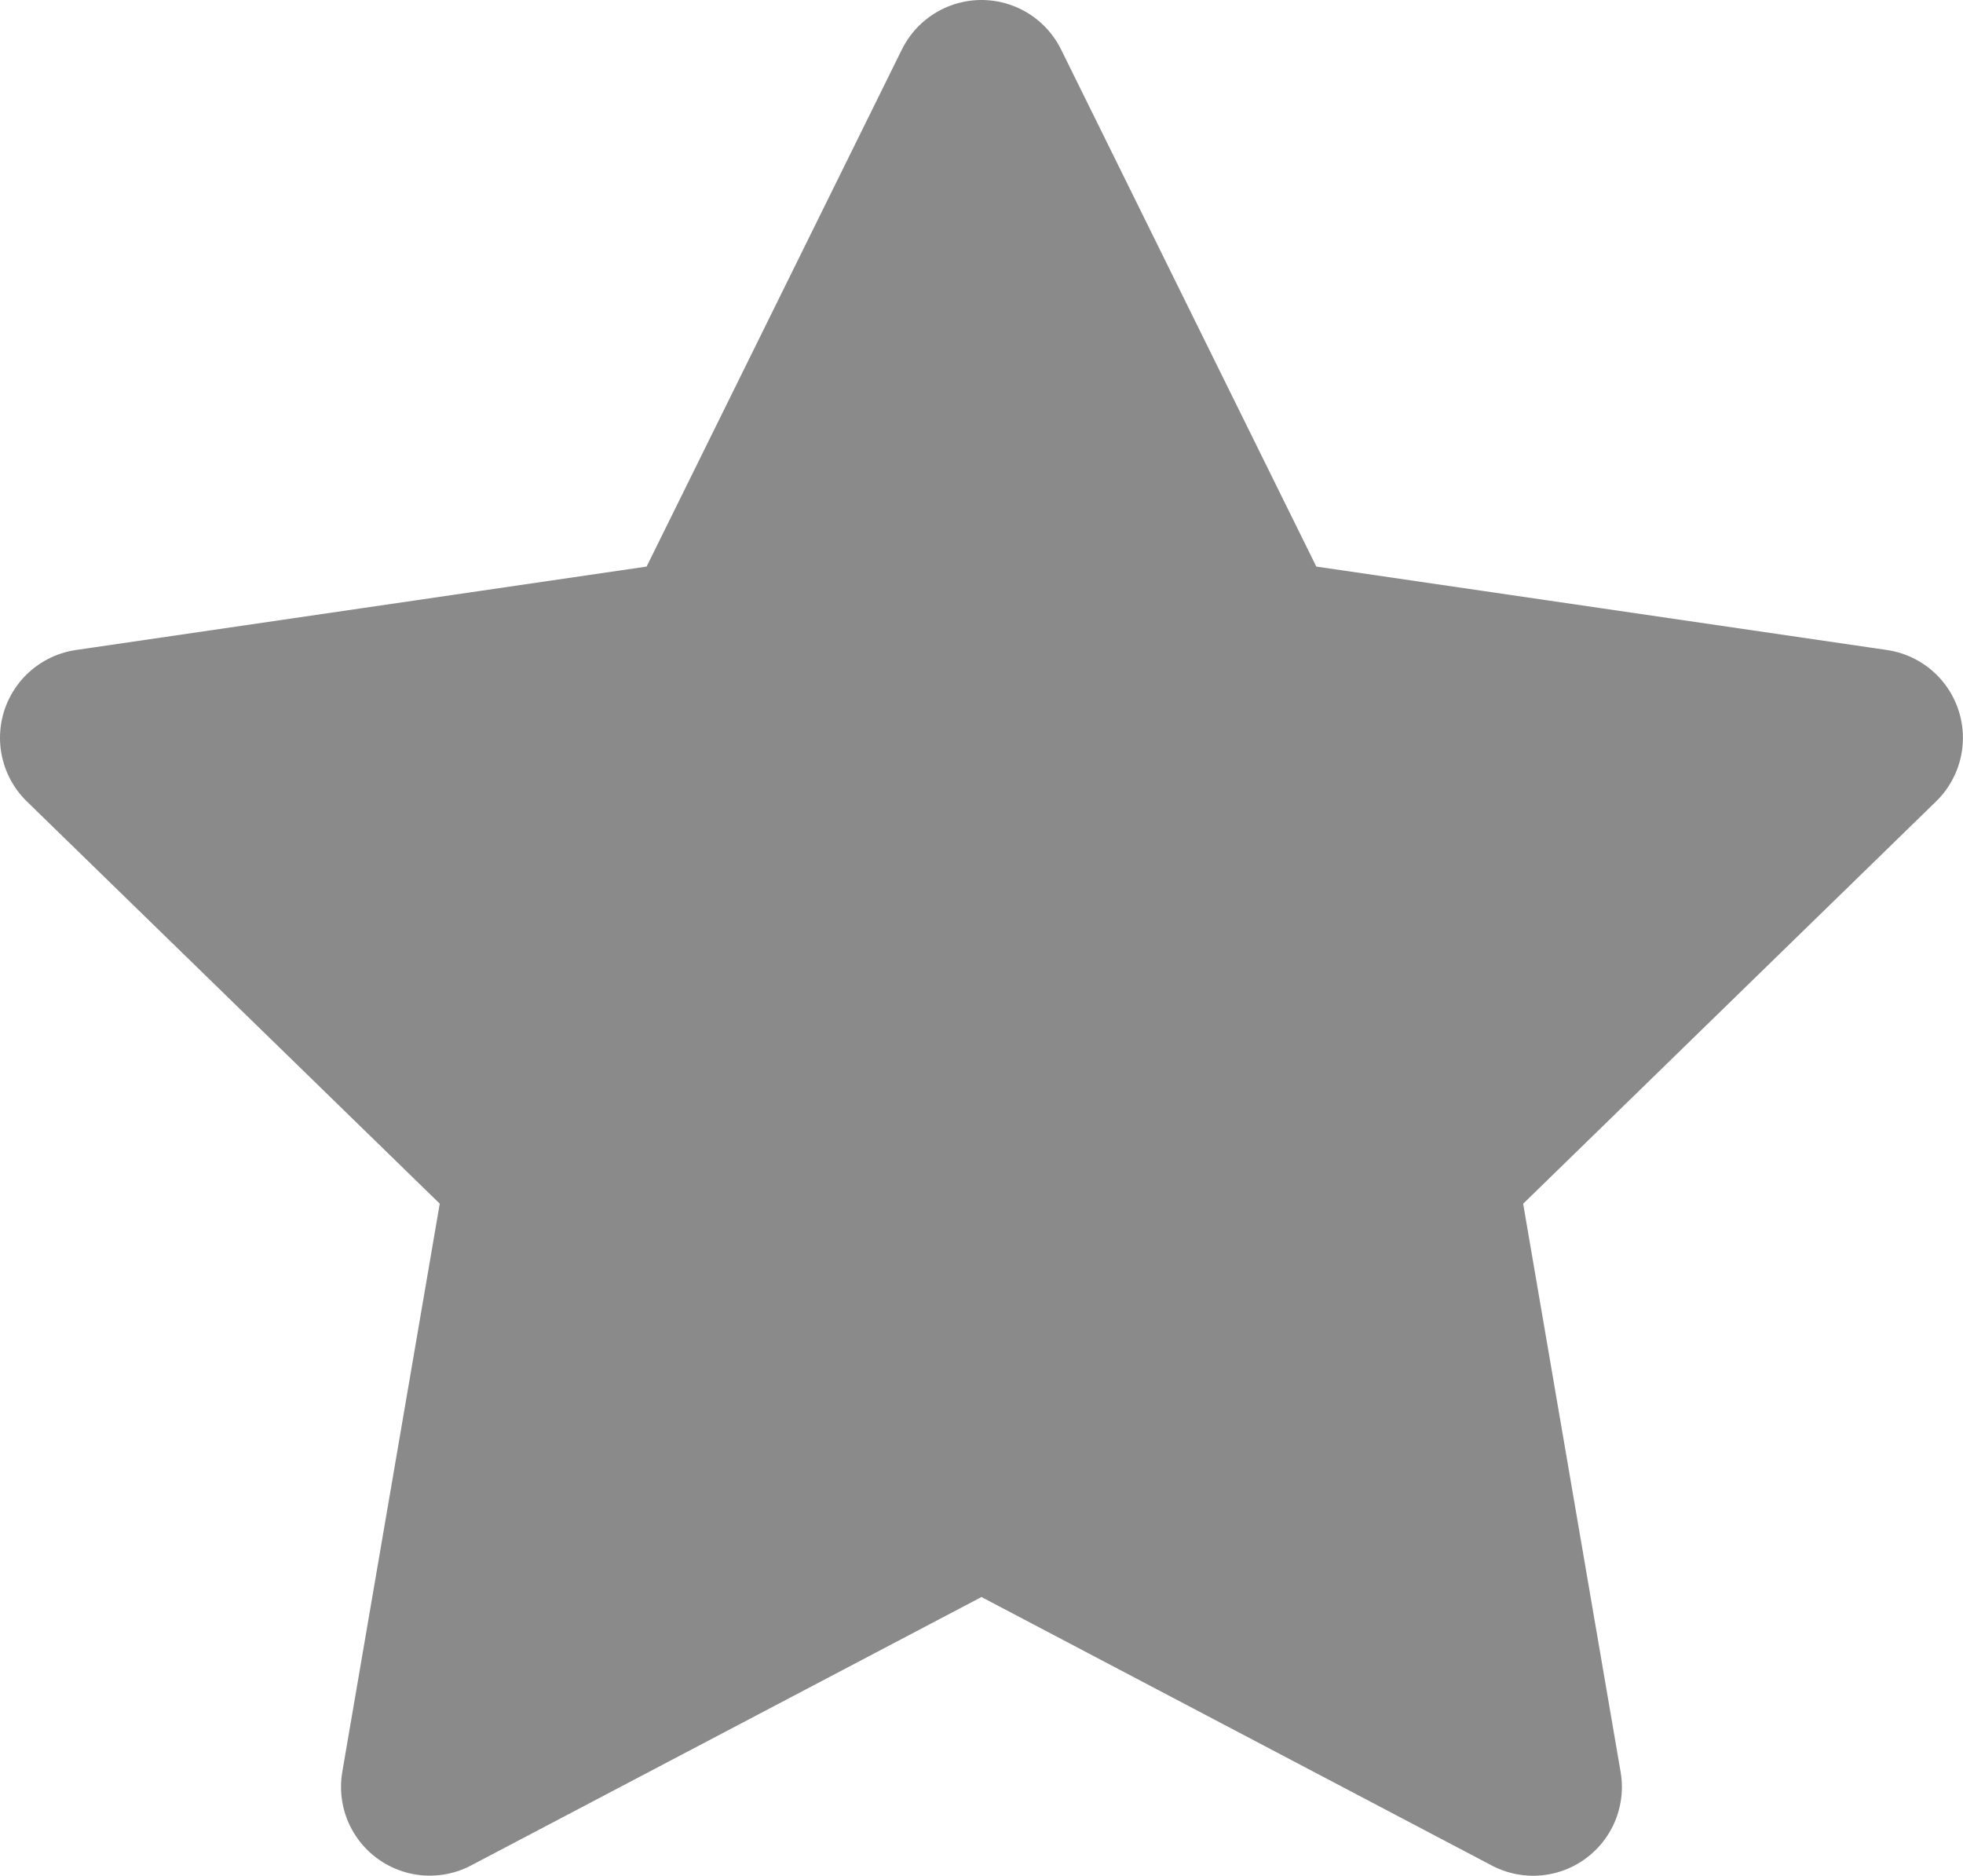
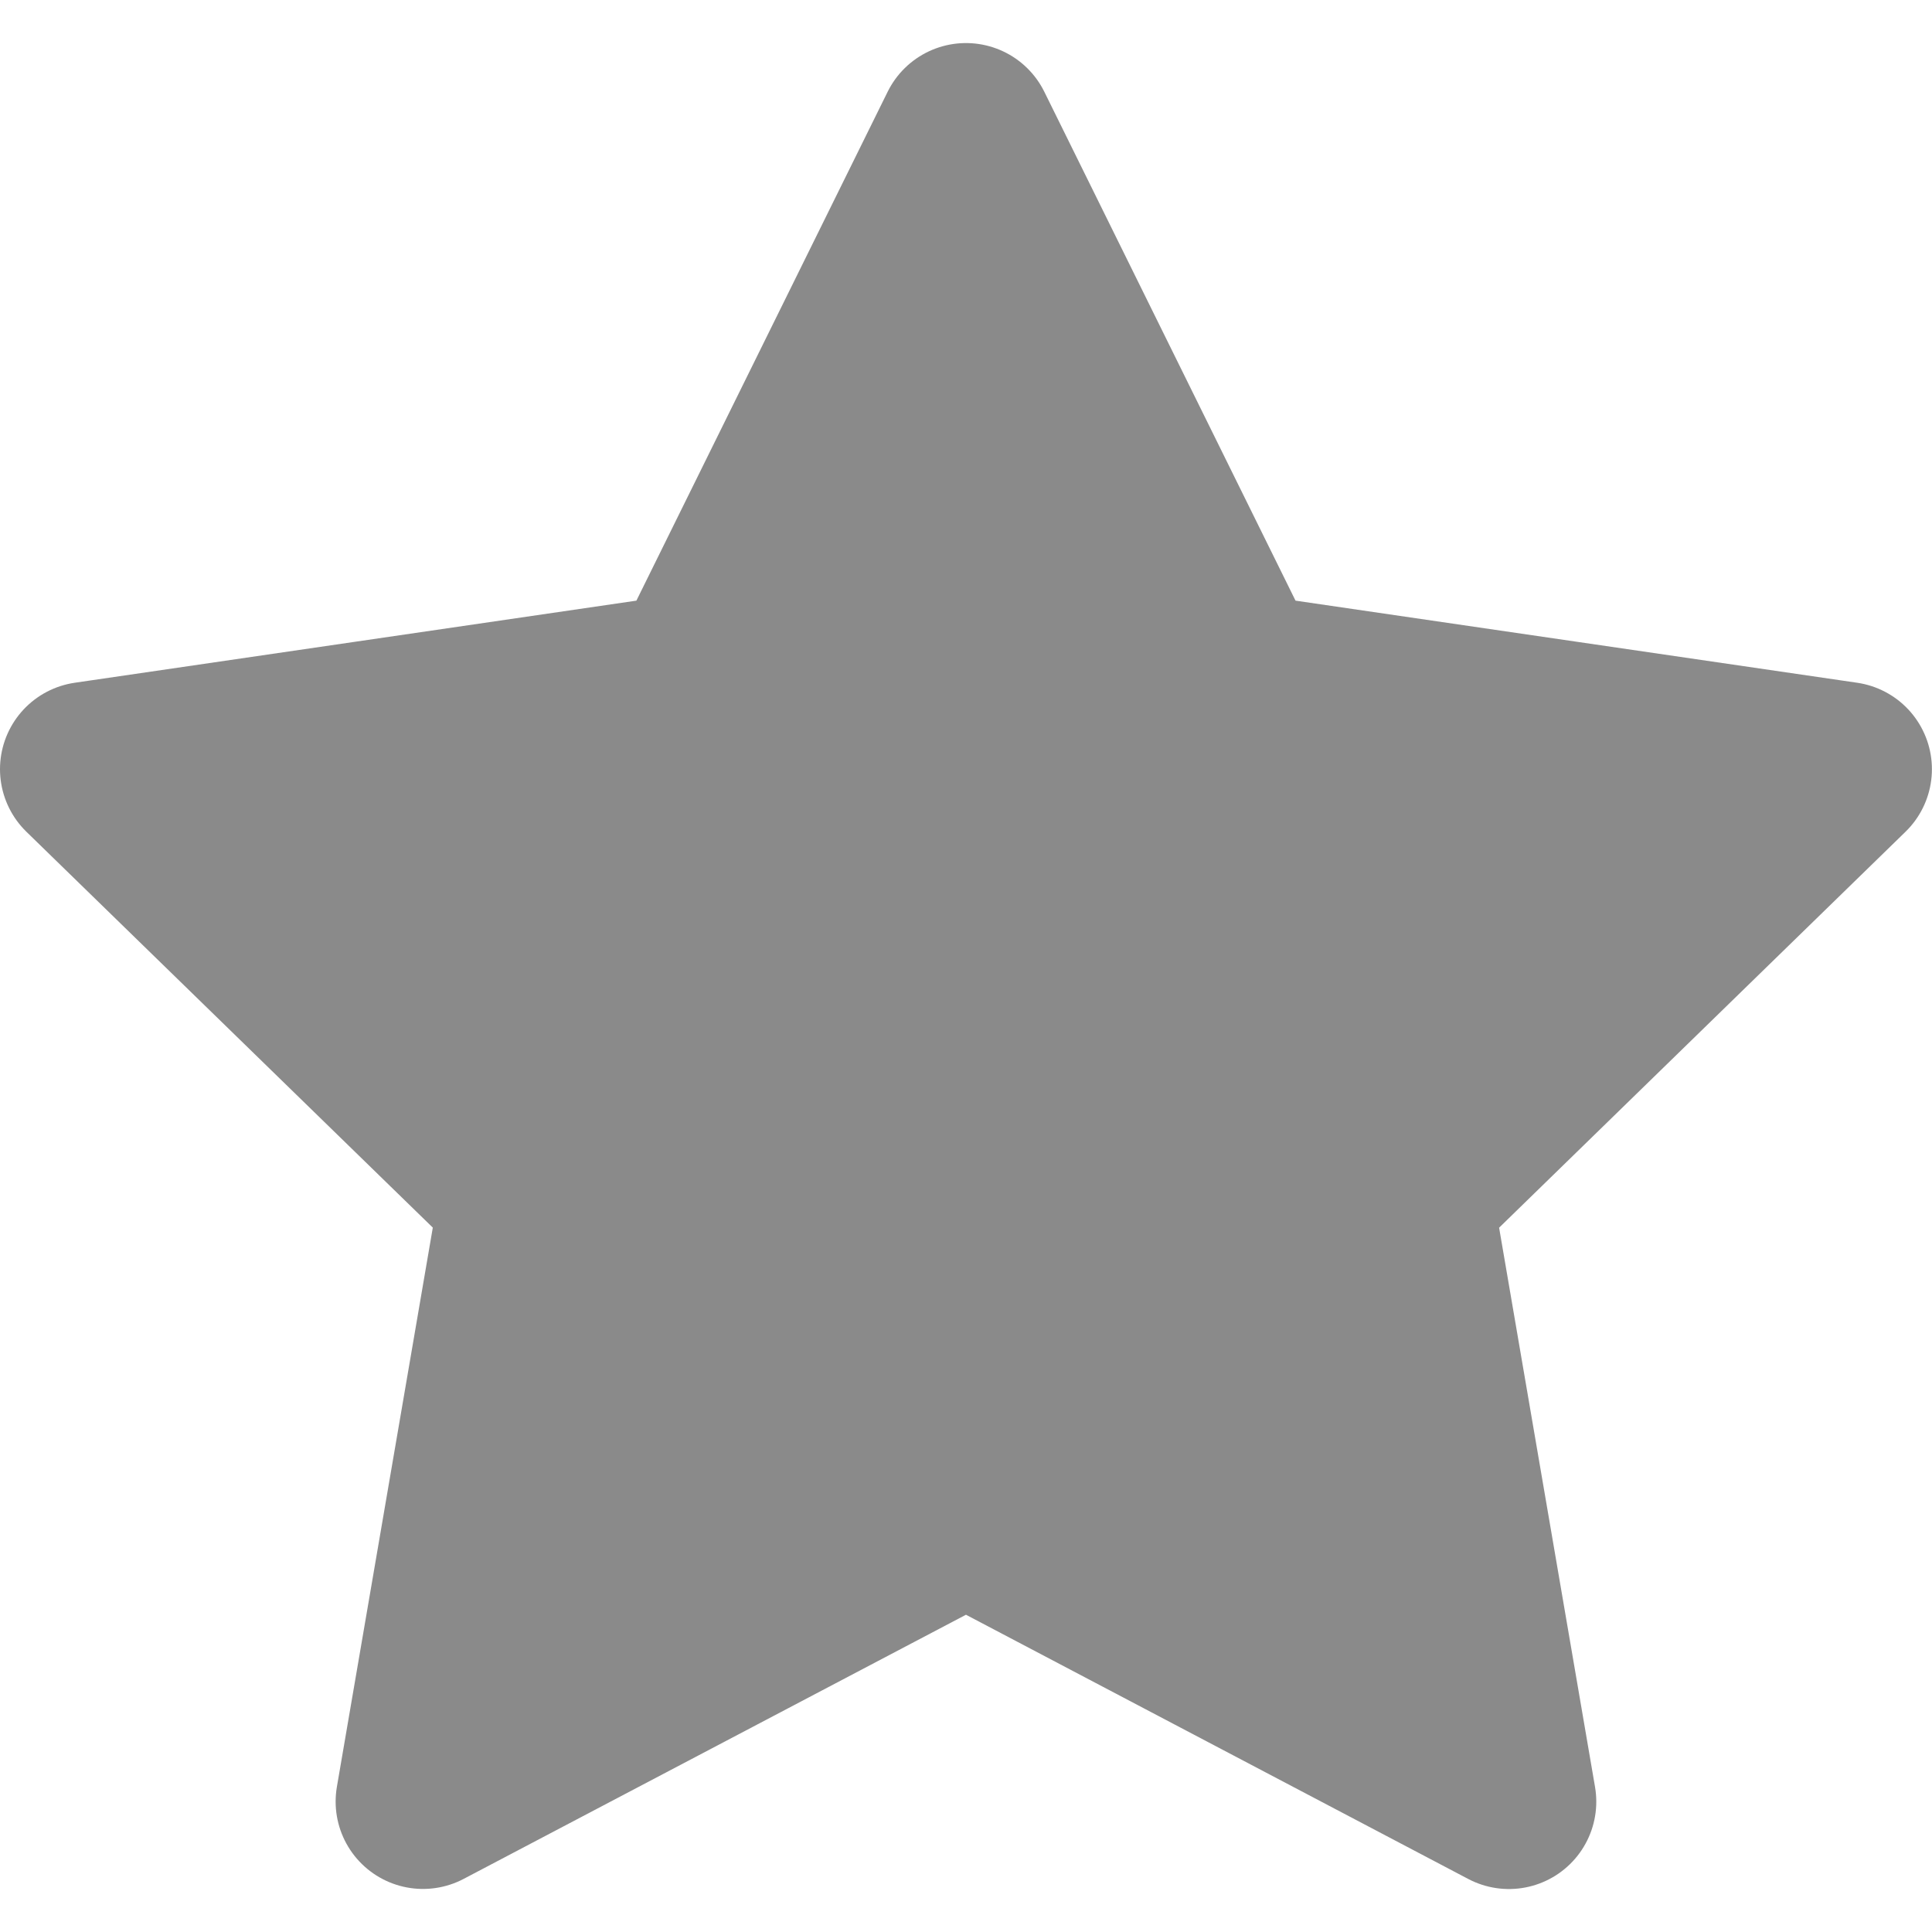
- <svg xmlns="http://www.w3.org/2000/svg" width="44.237" height="42.265" viewBox="0 0 44.237 42.265">
+ <svg xmlns="http://www.w3.org/2000/svg" width="24" height="24" viewBox="0 0 44.237 42.265">
  <path id="path" data-name="Icon feather-star" d="M23.118,3l6.217,12.594,13.9,2.032-10.059,9.8,2.374,13.841L23.118,34.727,10.685,41.265l2.374-13.841L3,17.626l13.9-2.032Z" transform="translate(-1 -1)" fill="#8a8a8a" stroke="#8a8a8a" stroke-linecap="round" stroke-linejoin="round" stroke-width="4" />
</svg>
